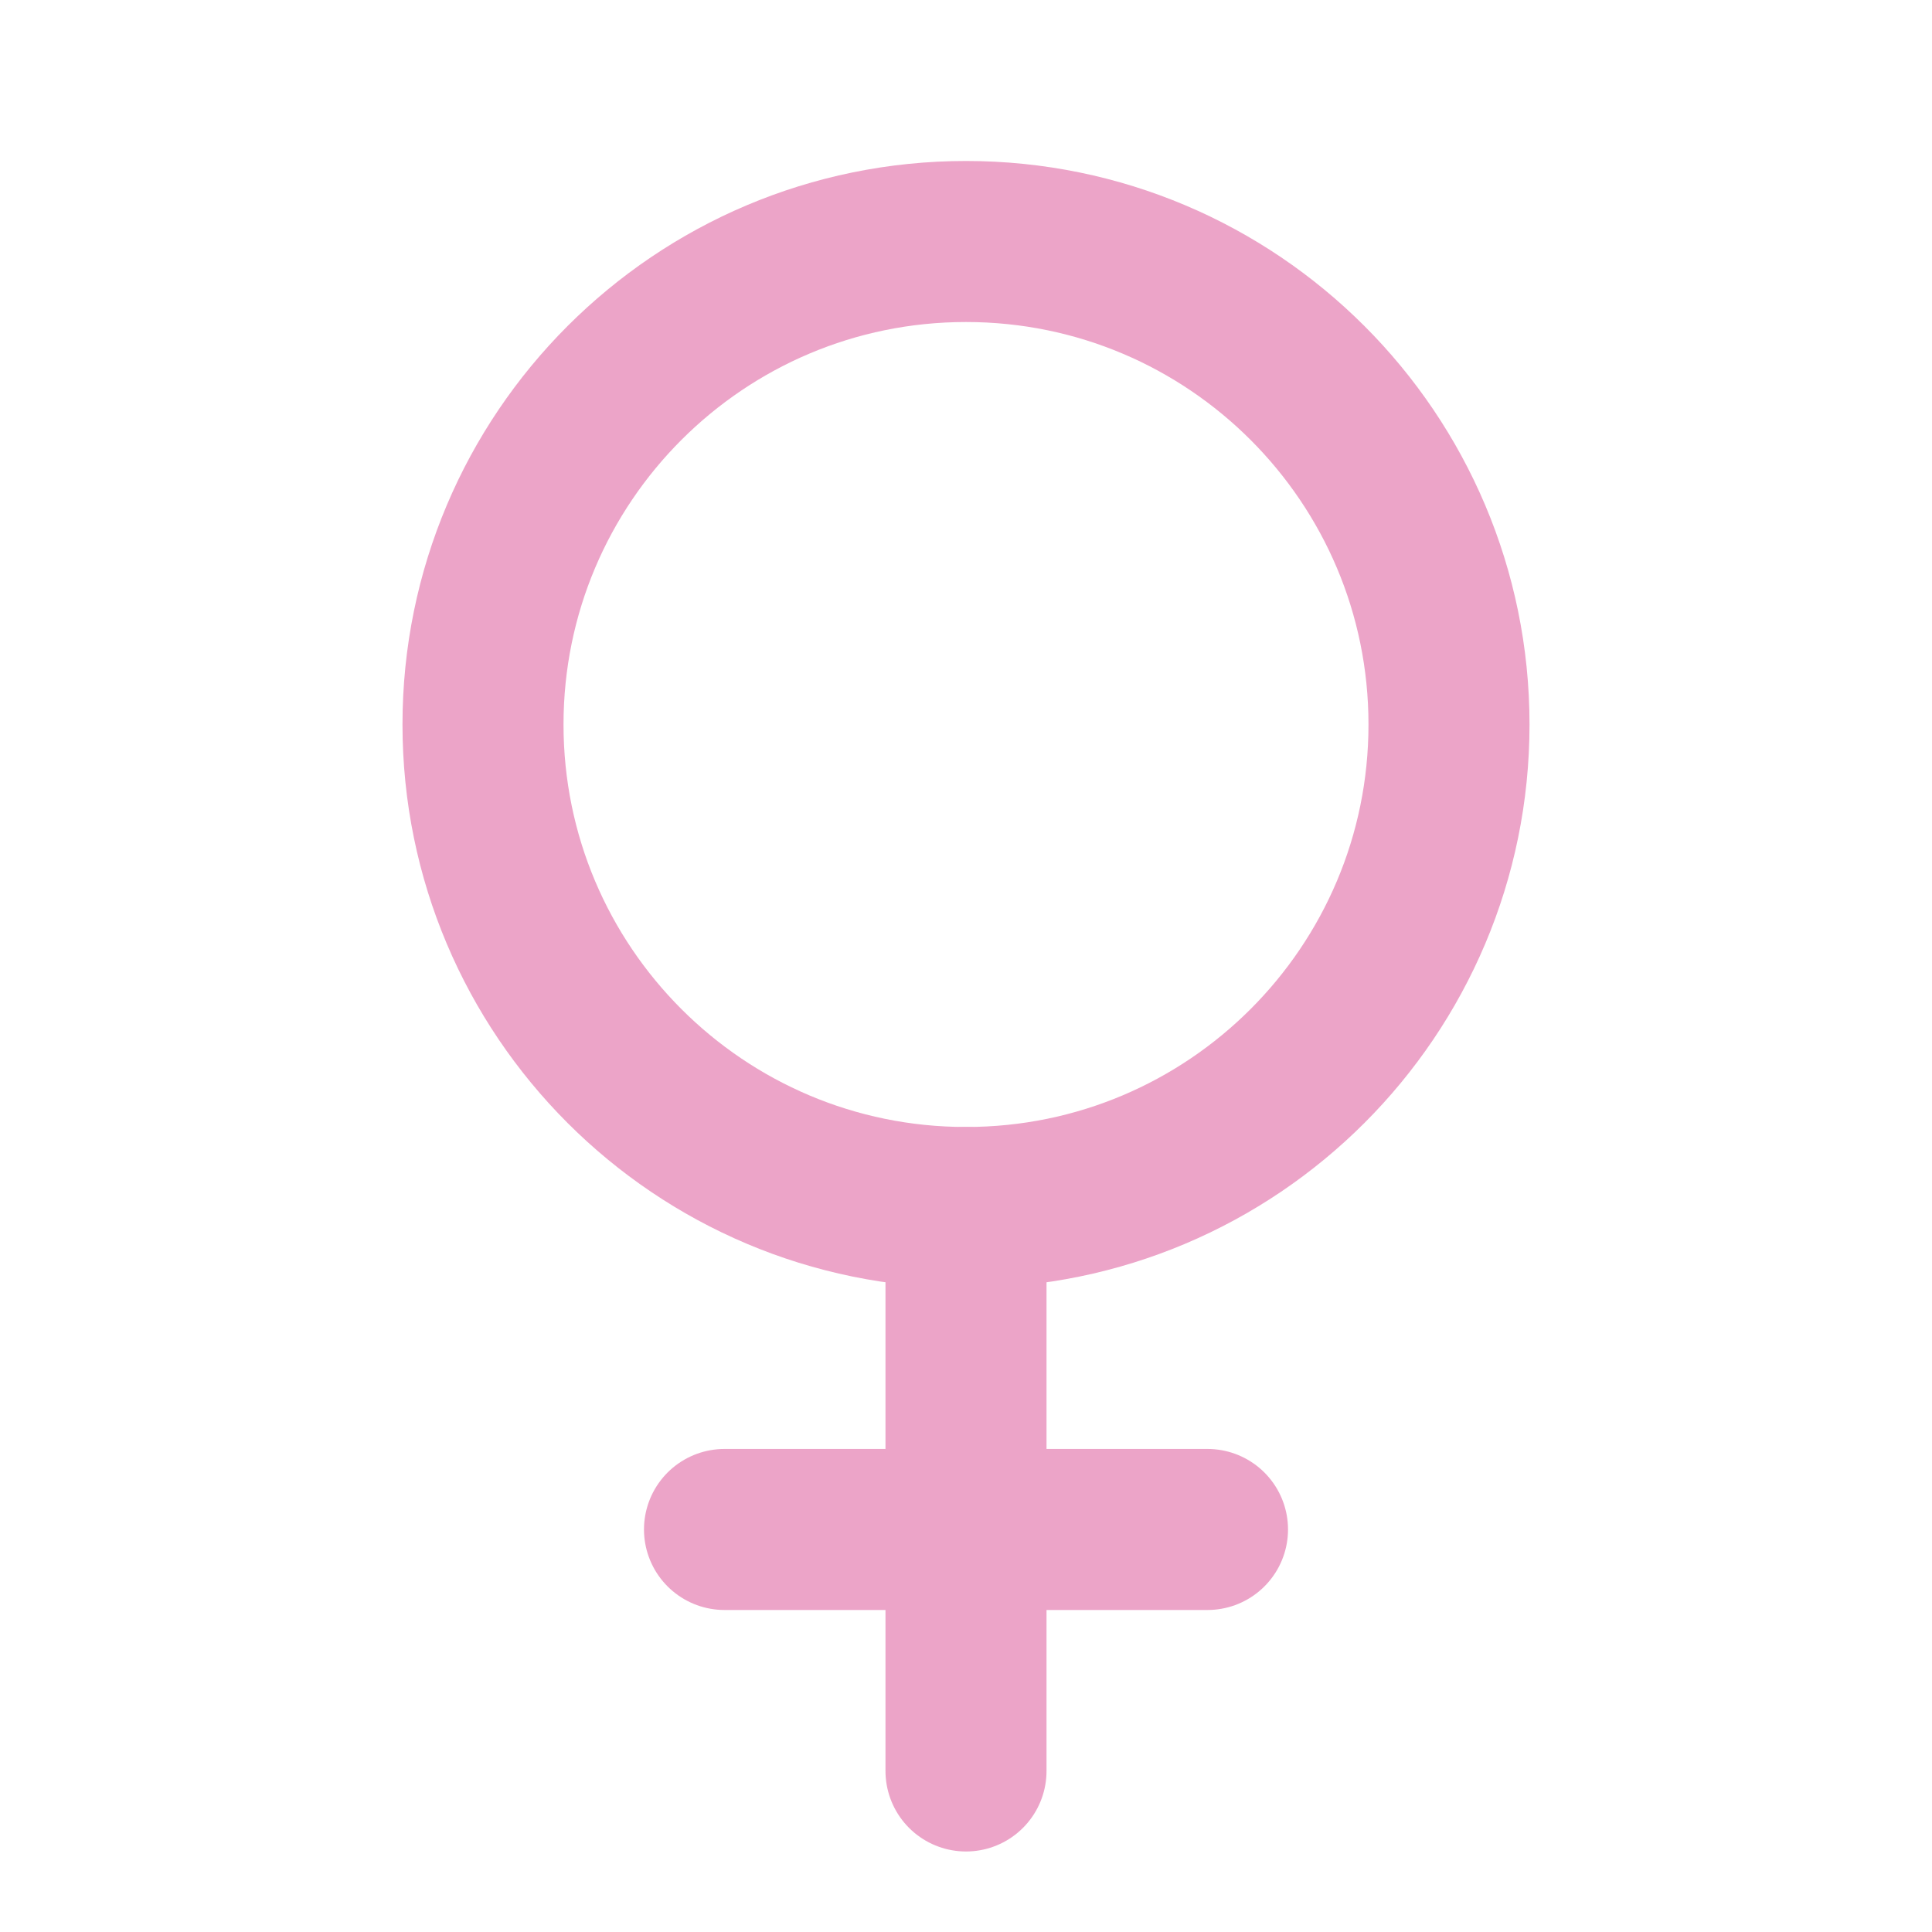
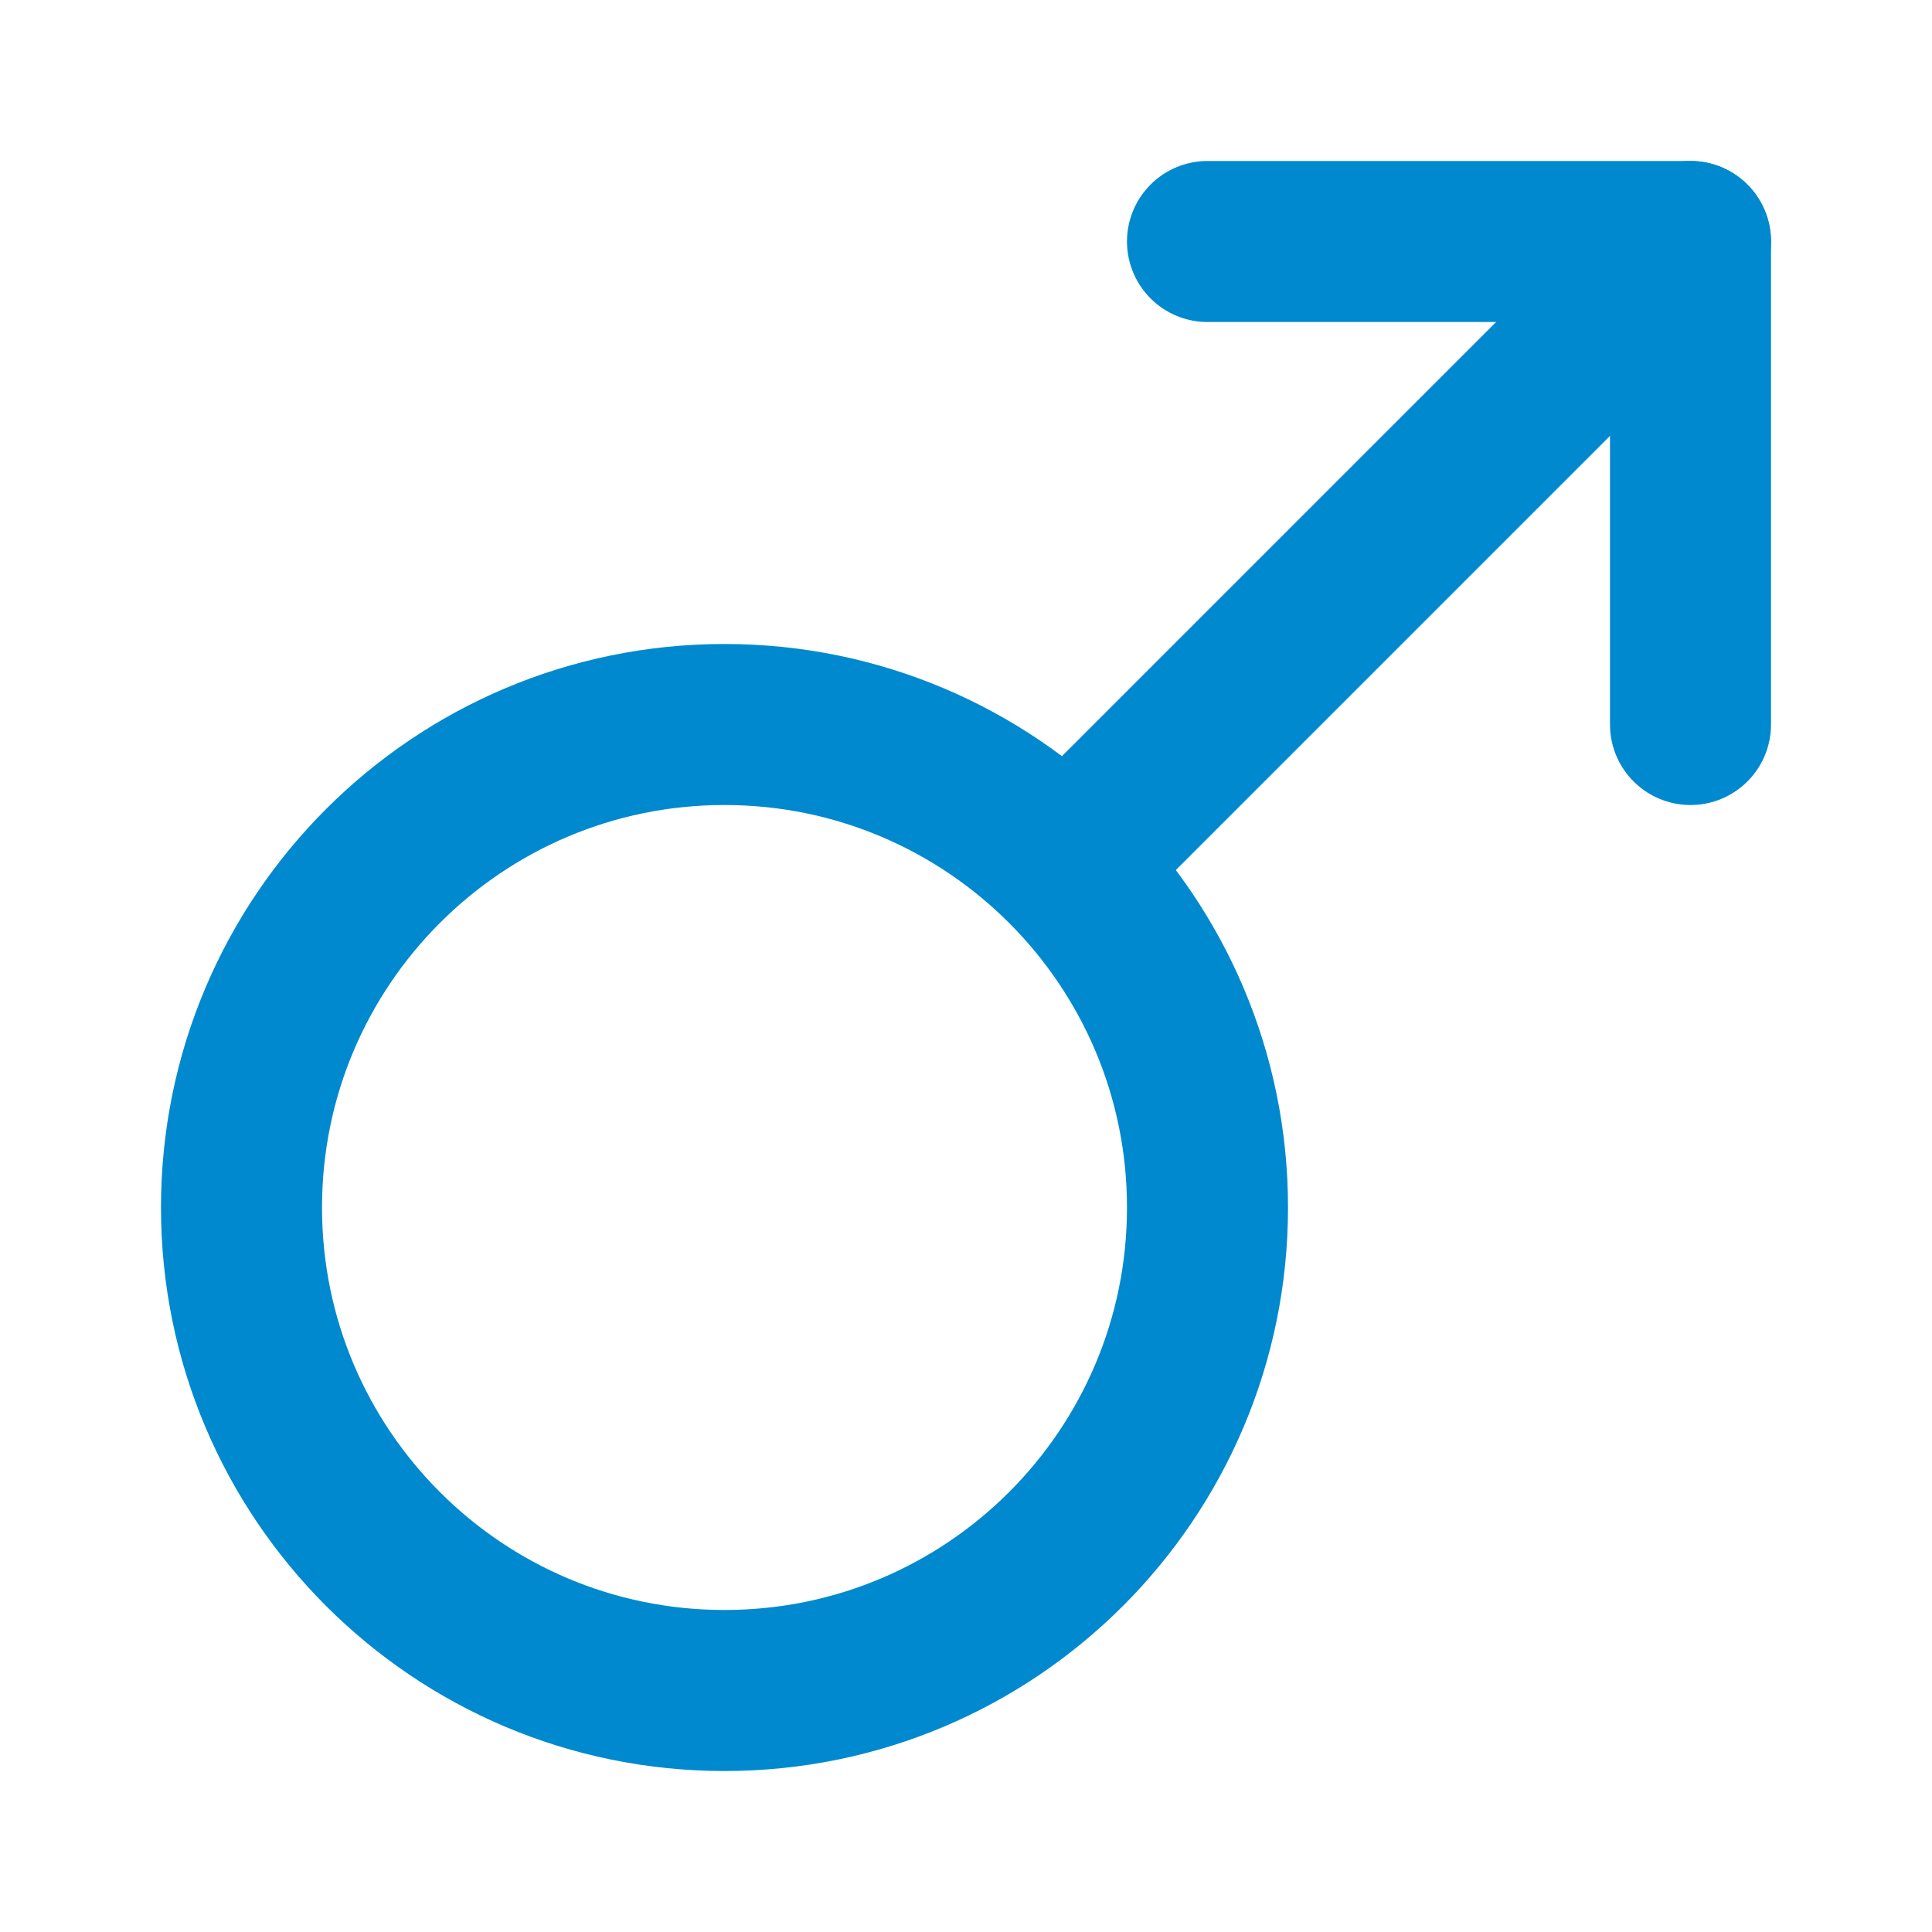
<svg xmlns="http://www.w3.org/2000/svg" preserveAspectRatio="none" overflow="visible" style="display: block;" width="20" height="20" viewBox="0 0 20 20" fill="none">
  <g id="Frame">
-     <path id="Vector" d="M10 12.5V18.333" stroke="#ECA4C8" stroke-width="1.667" stroke-linecap="round" stroke-linejoin="round" />
-     <path id="Vector_2" d="M7.5 15.833H12.5" stroke="#ECA4C8" stroke-width="1.667" stroke-linecap="round" stroke-linejoin="round" />
-     <path id="Vector_3" d="M10 12.5C12.761 12.5 15 10.261 15 7.5C15 4.739 12.761 2.5 10 2.5C7.239 2.5 5 4.739 5 7.5C5 10.261 7.239 12.5 10 12.5Z" stroke="#ECA4C8" stroke-width="1.667" stroke-linecap="round" stroke-linejoin="round" />
+     <path id="Vector" d="M11.25 8.75L17.5 2.5" stroke="#0089CE" stroke-width="1.667" stroke-linecap="round" stroke-linejoin="round" />
+     <path id="Vector_2" d="M12.5 2.5H17.5V7.5" stroke="#0089CE" stroke-width="1.667" stroke-linecap="round" stroke-linejoin="round" />
+     <path id="Vector_3" d="M7.5 17.5C10.261 17.5 12.5 15.261 12.5 12.5C12.5 9.739 10.261 7.5 7.5 7.5C4.739 7.5 2.5 9.739 2.5 12.5C2.5 15.261 4.739 17.5 7.5 17.5Z" stroke="#0089CE" stroke-width="1.667" stroke-linecap="round" stroke-linejoin="round" />
  </g>
</svg>
